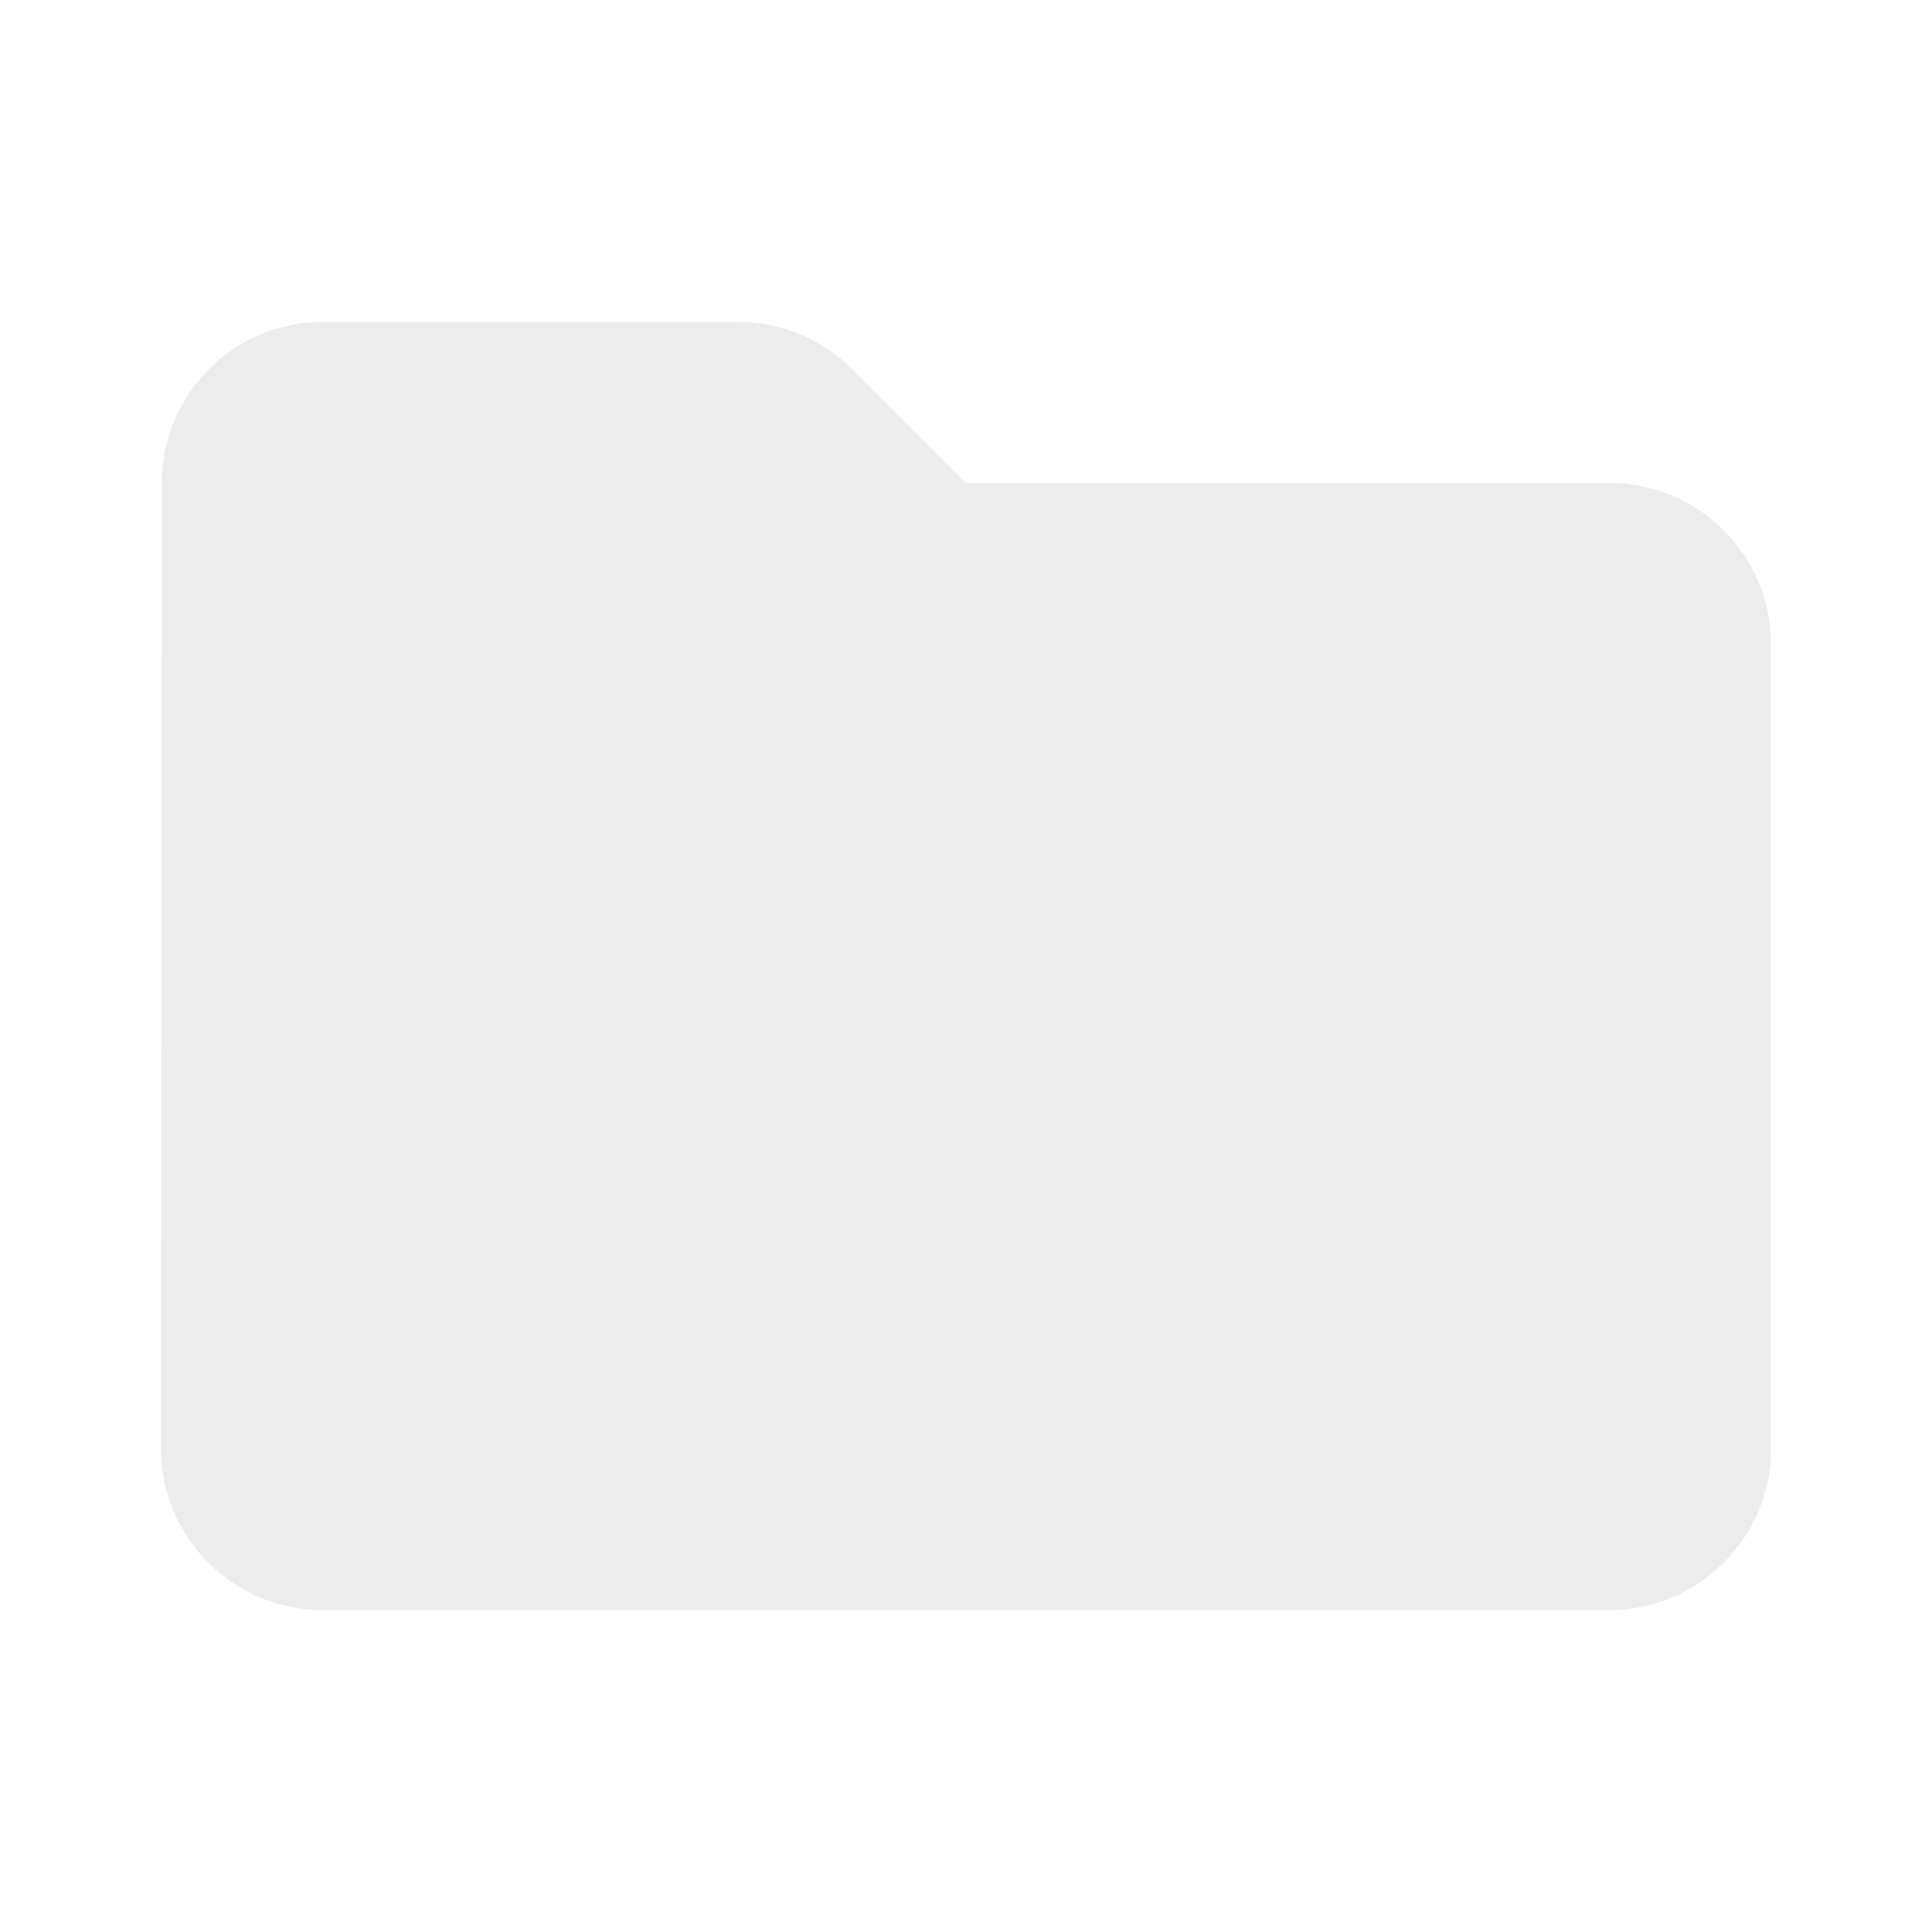
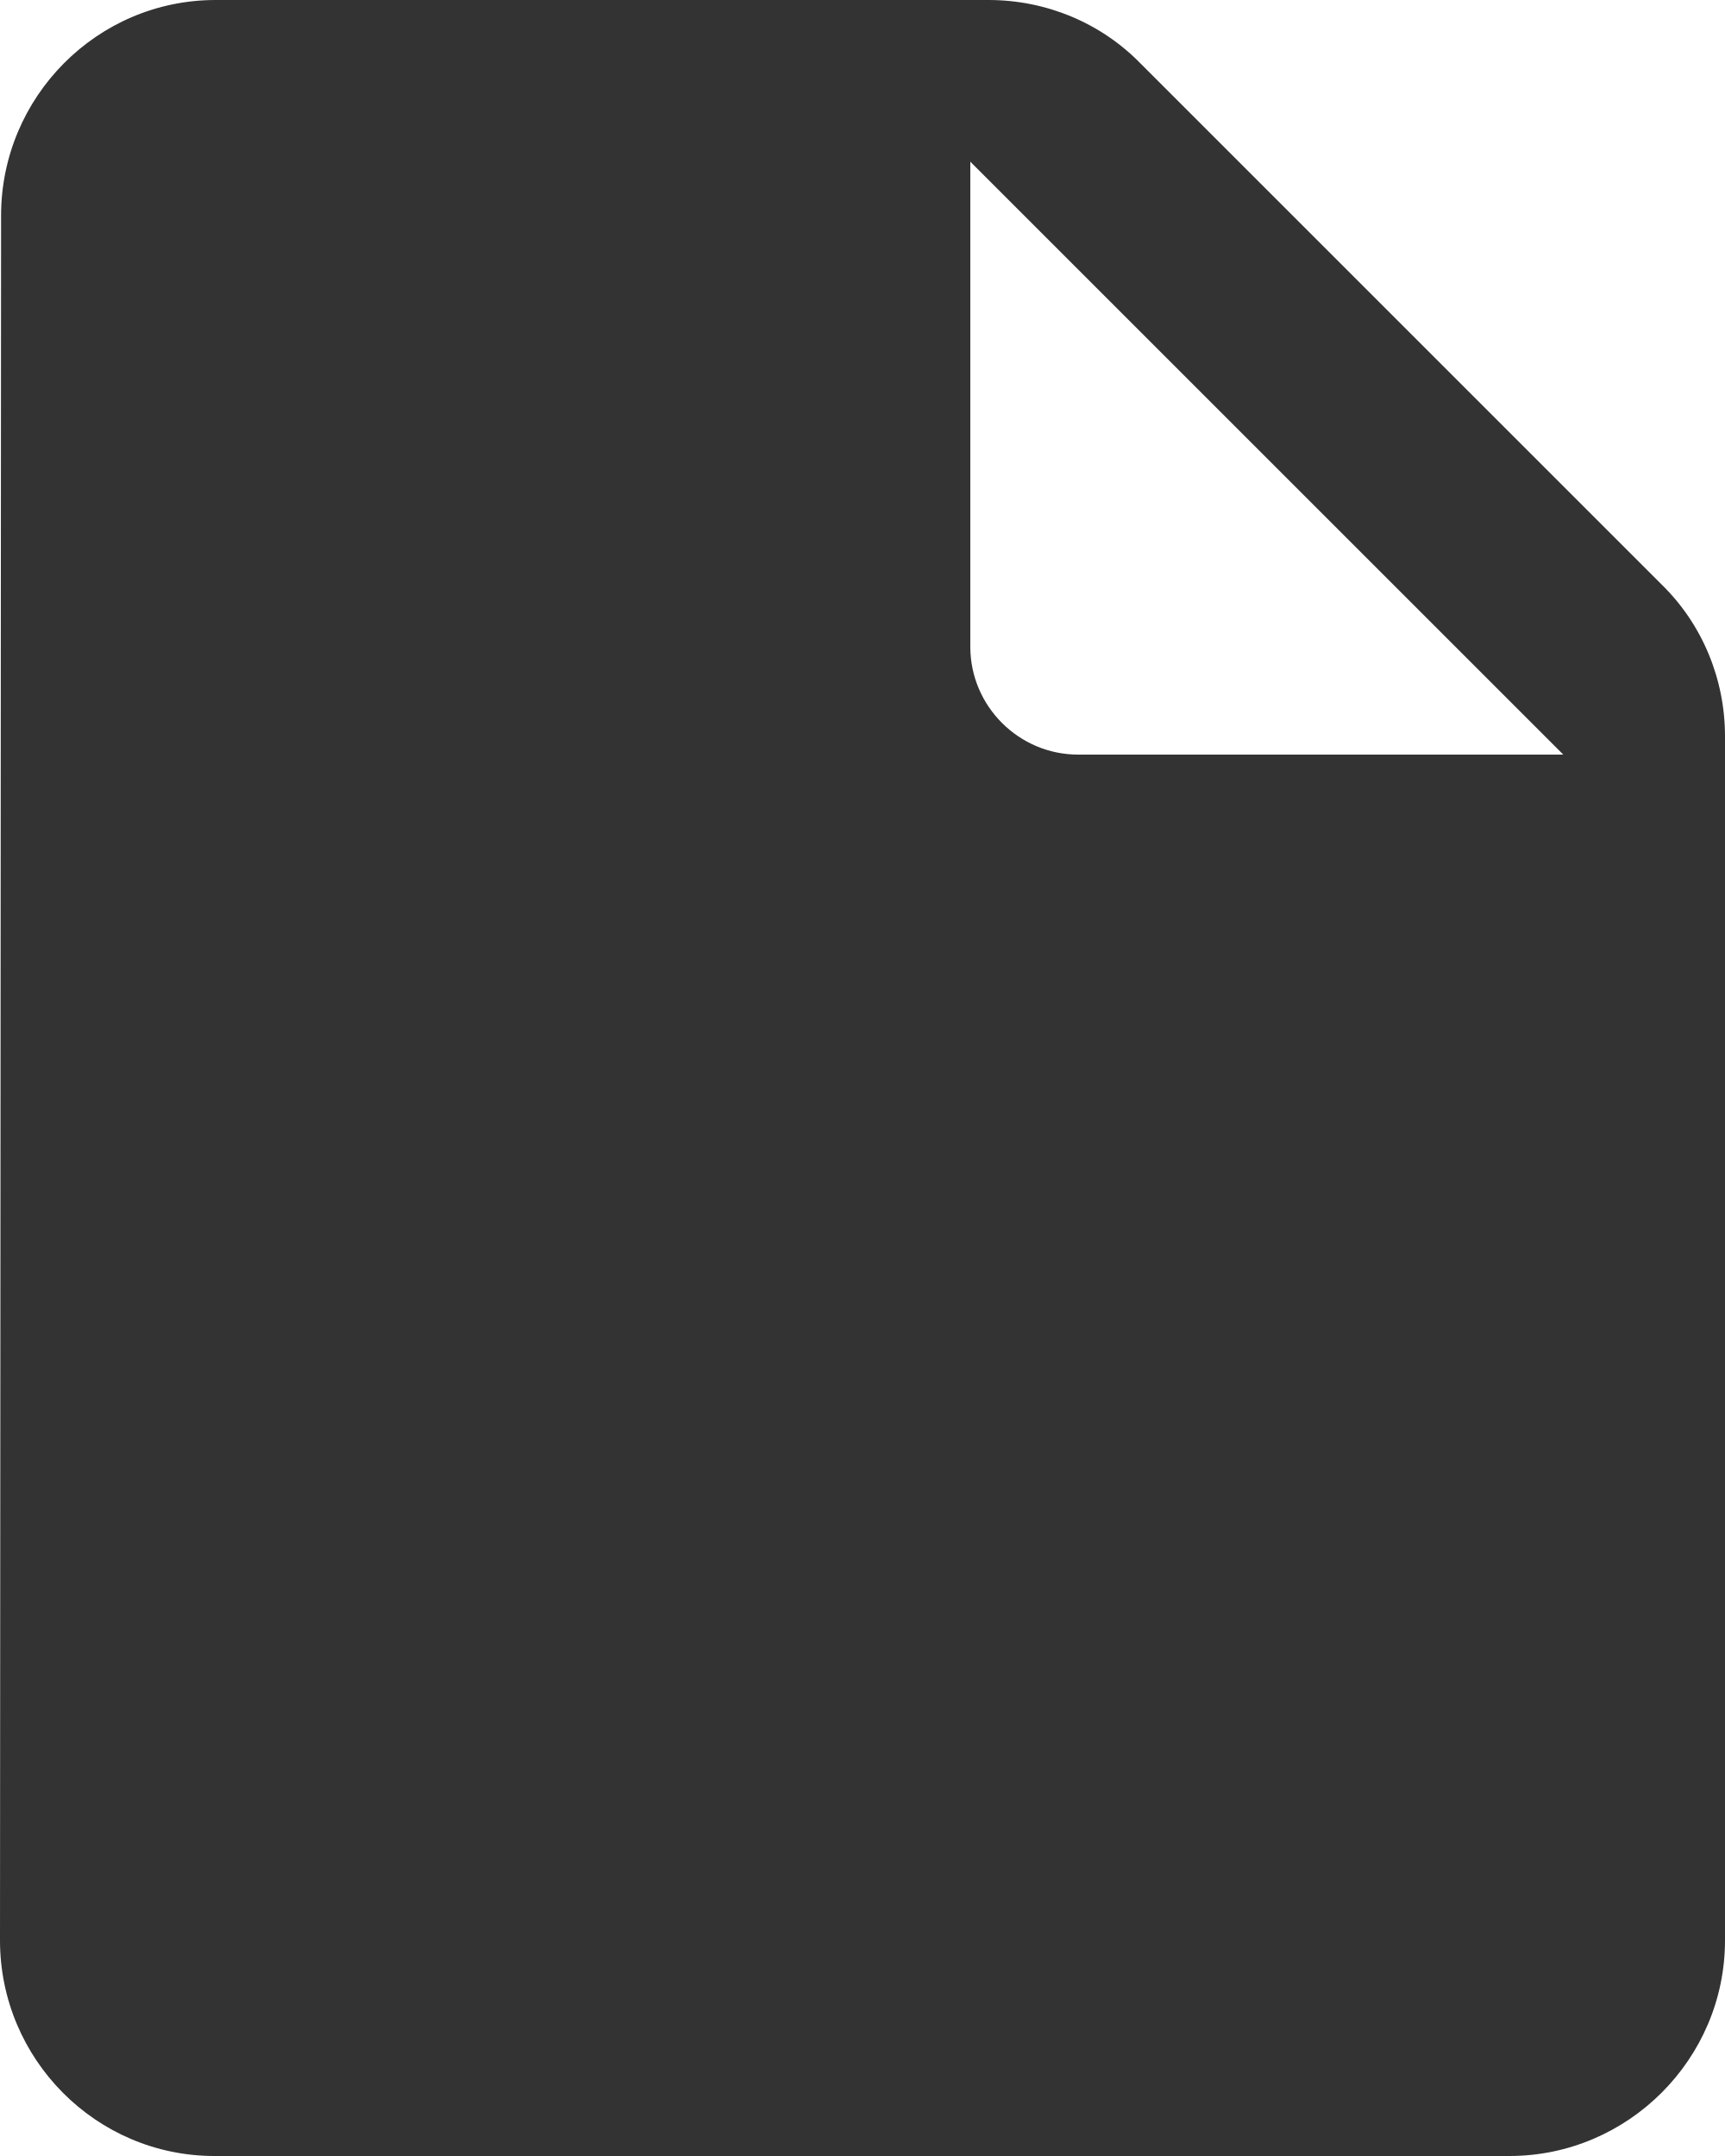
- <svg xmlns="http://www.w3.org/2000/svg" width="24" height="24" viewBox="0 0 24 24" fill="none">
-   <path d="M10.59 4.59C10.21 4.21 9.7 4 9.17 4H4C2.9 4 2.01 4.9 2.01 6L2 18C2 19.1 2.9 20 4 20H20C21.1 20 22 19.1 22 18V8C22 6.9 21.1 6 20 6H12L10.59 4.59Z" fill="#ECECEC" />
+ <svg xmlns="http://www.w3.org/2000/svg" width="16" height="20" viewBox="0 0 16 20" fill="none">
+   <path fill-rule="evenodd" clip-rule="evenodd" d="M0.01 2C0.01 0.9 0.9 0 2 0H9.17C9.7 0 10.21 0.21 10.58 0.59L15.41 5.42C15.79 5.79 16 6.3 16 6.83V18C16 19.1 15.1 20 14 20H1.99C0.89 20 0 19.1 0 18L0.01 2ZM9 1.5V6C9 6.55 9.45 7 10 7H14.5L9 1.5Z" fill="#333333" />
</svg>
